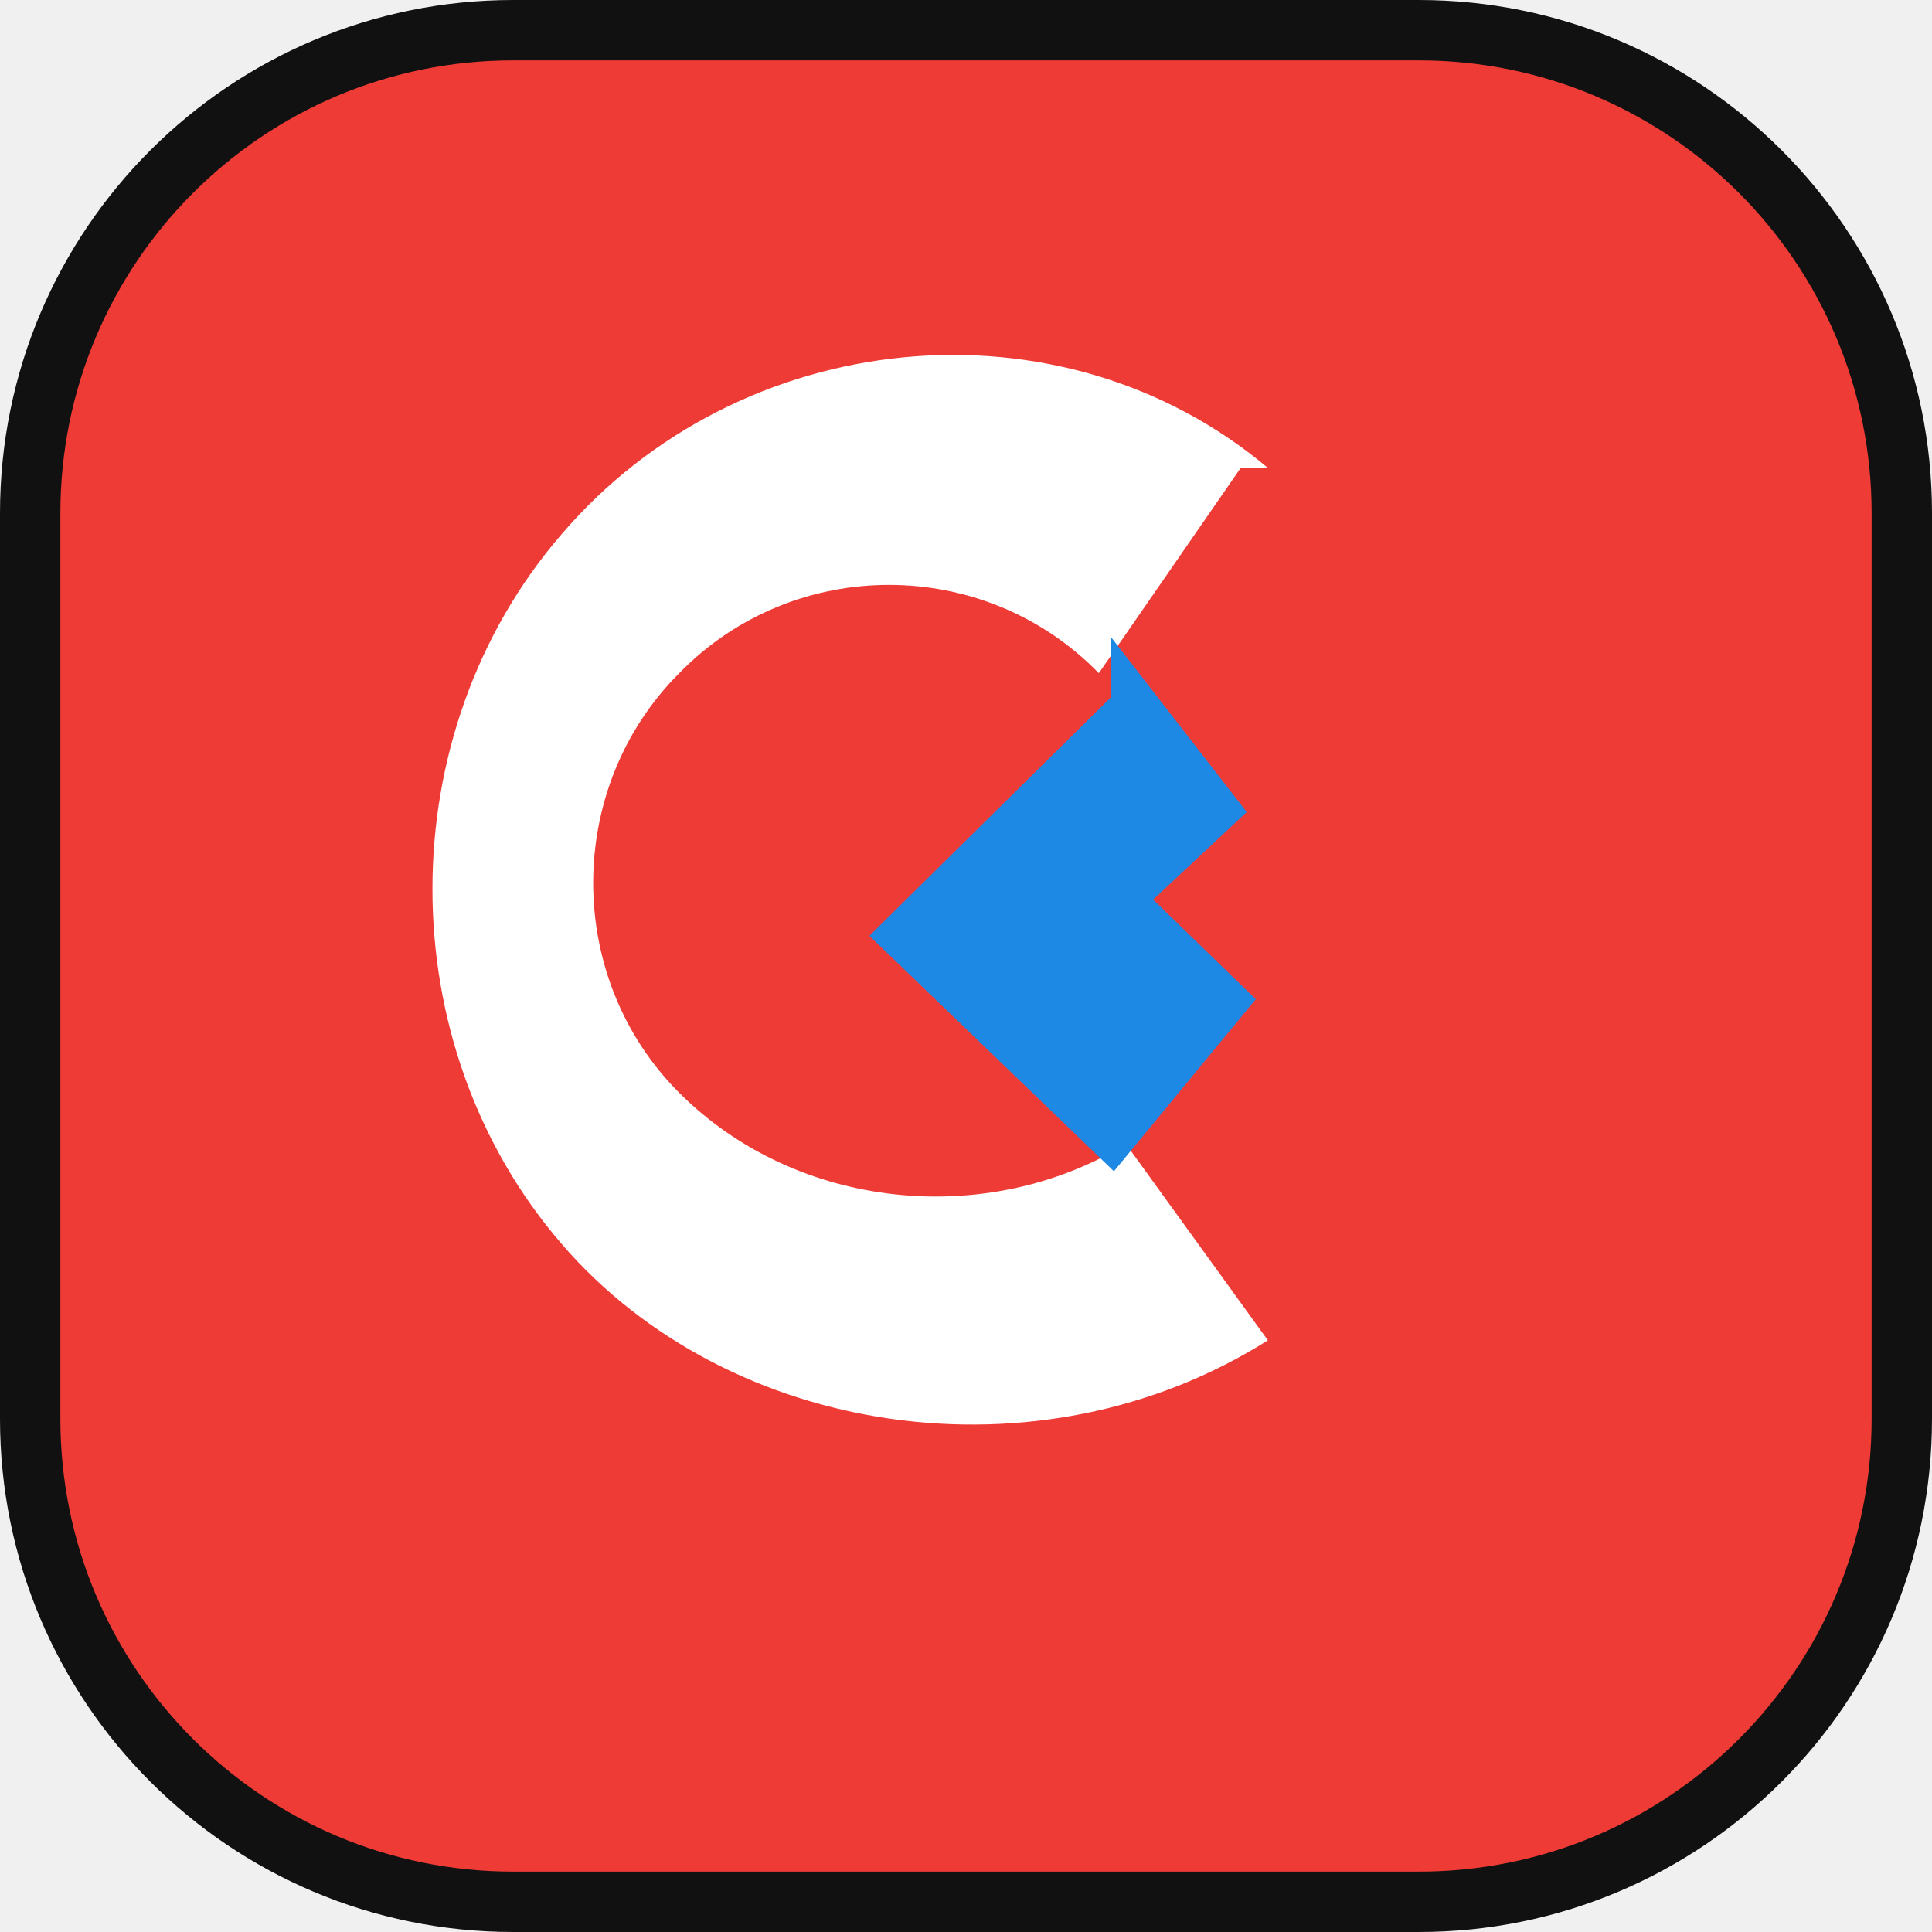
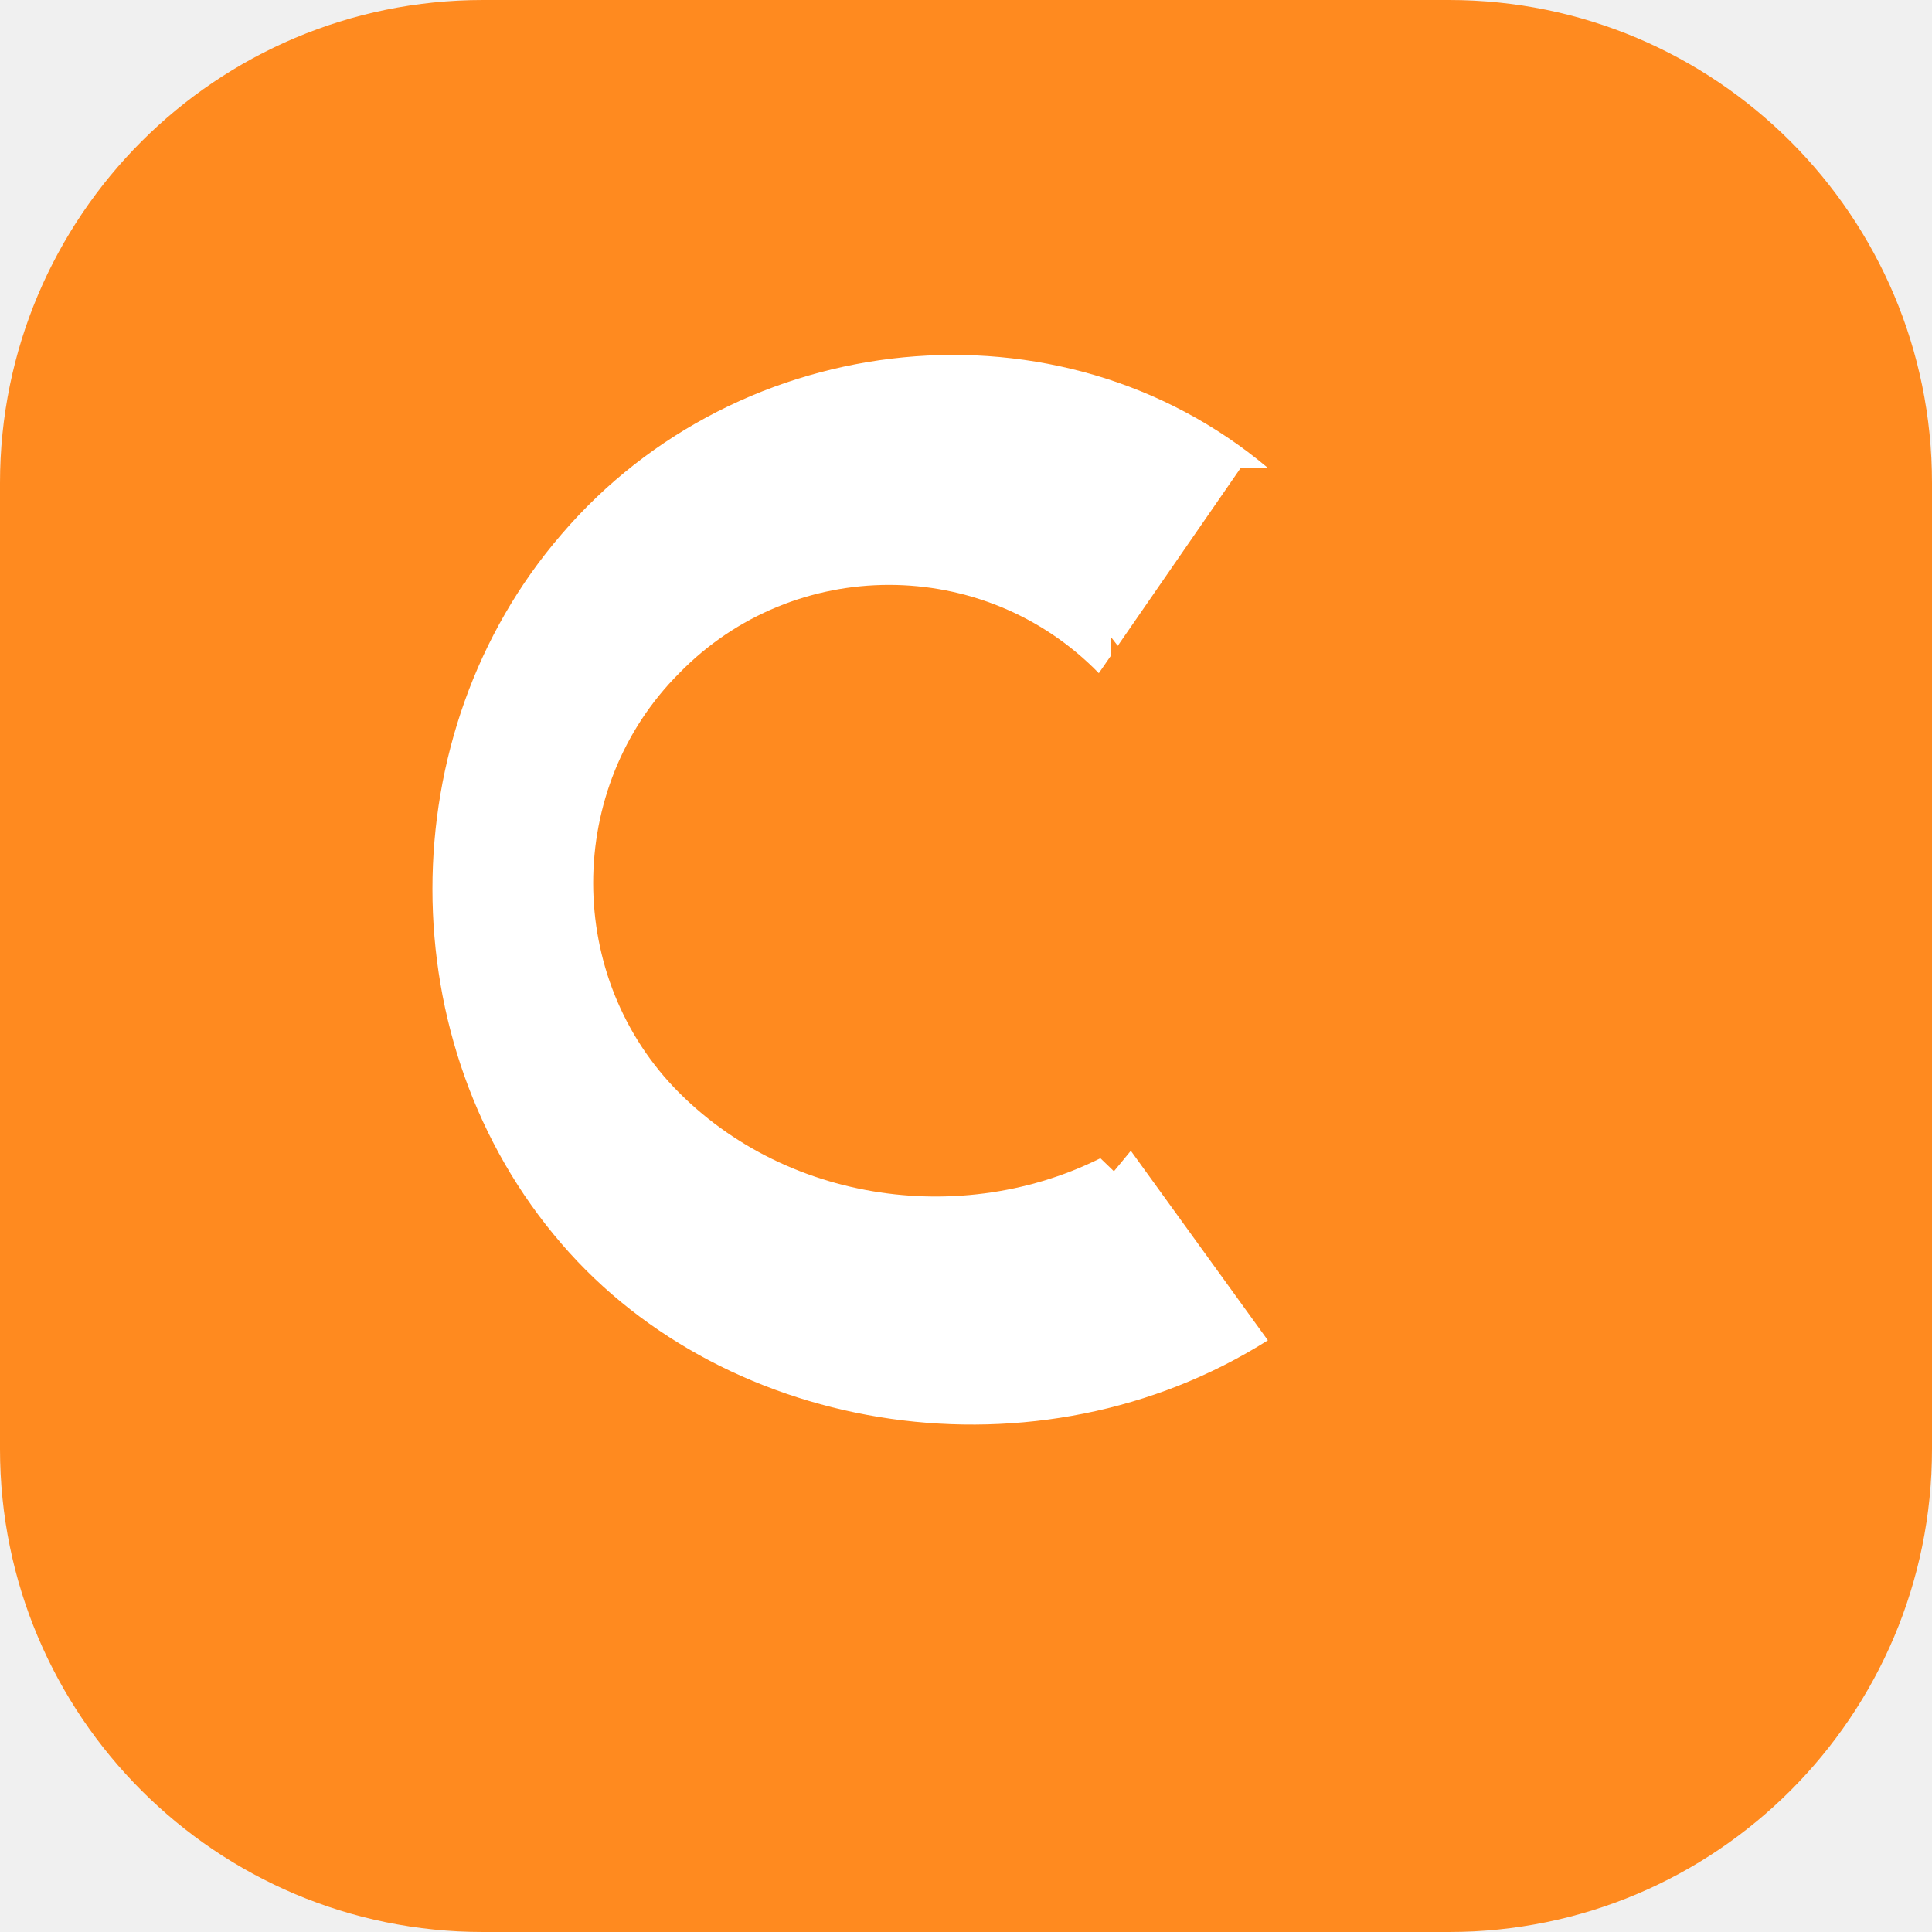
<svg xmlns="http://www.w3.org/2000/svg" viewBox="0 0 64 64" role="img" aria-label="Clickity favicon">
-   <rect x="1" y="1" width="62" height="62" rx="16" fill="#ef3b36" stroke="#111111" stroke-width="2" />
+   <rect width="64" height="64" rx="16" fill="#ff8a1f" />
  <path d="M42 15.5c-6.9-5.8-17.5-4.7-23.4 2.2-5.7 6.6-5.7 16.9 0 23.5 5.5 6.4 15.8 8 23.4 3.2l-4.7-6.5c-4.6 2.8-10.9 2.2-14.8-1.7-3.8-3.8-3.8-10.1 0-13.9 3.8-3.9 10.1-3.9 13.9 0l4.7-6.8Z" fill="#fff" />
-   <path d="M36.8 23.1 28.8 31l8.1 7.8 4.7-5.7-3.4-3.3 3.1-2.9-4.5-5.8Z" fill="#1e88e5" />
+   <path d="M36.8 23.1 28.8 31l8.1 7.8 4.7-5.7-3.4-3.3 3.1-2.9-4.5-5.8Z" fill="#ff8a1f" />
</svg>
